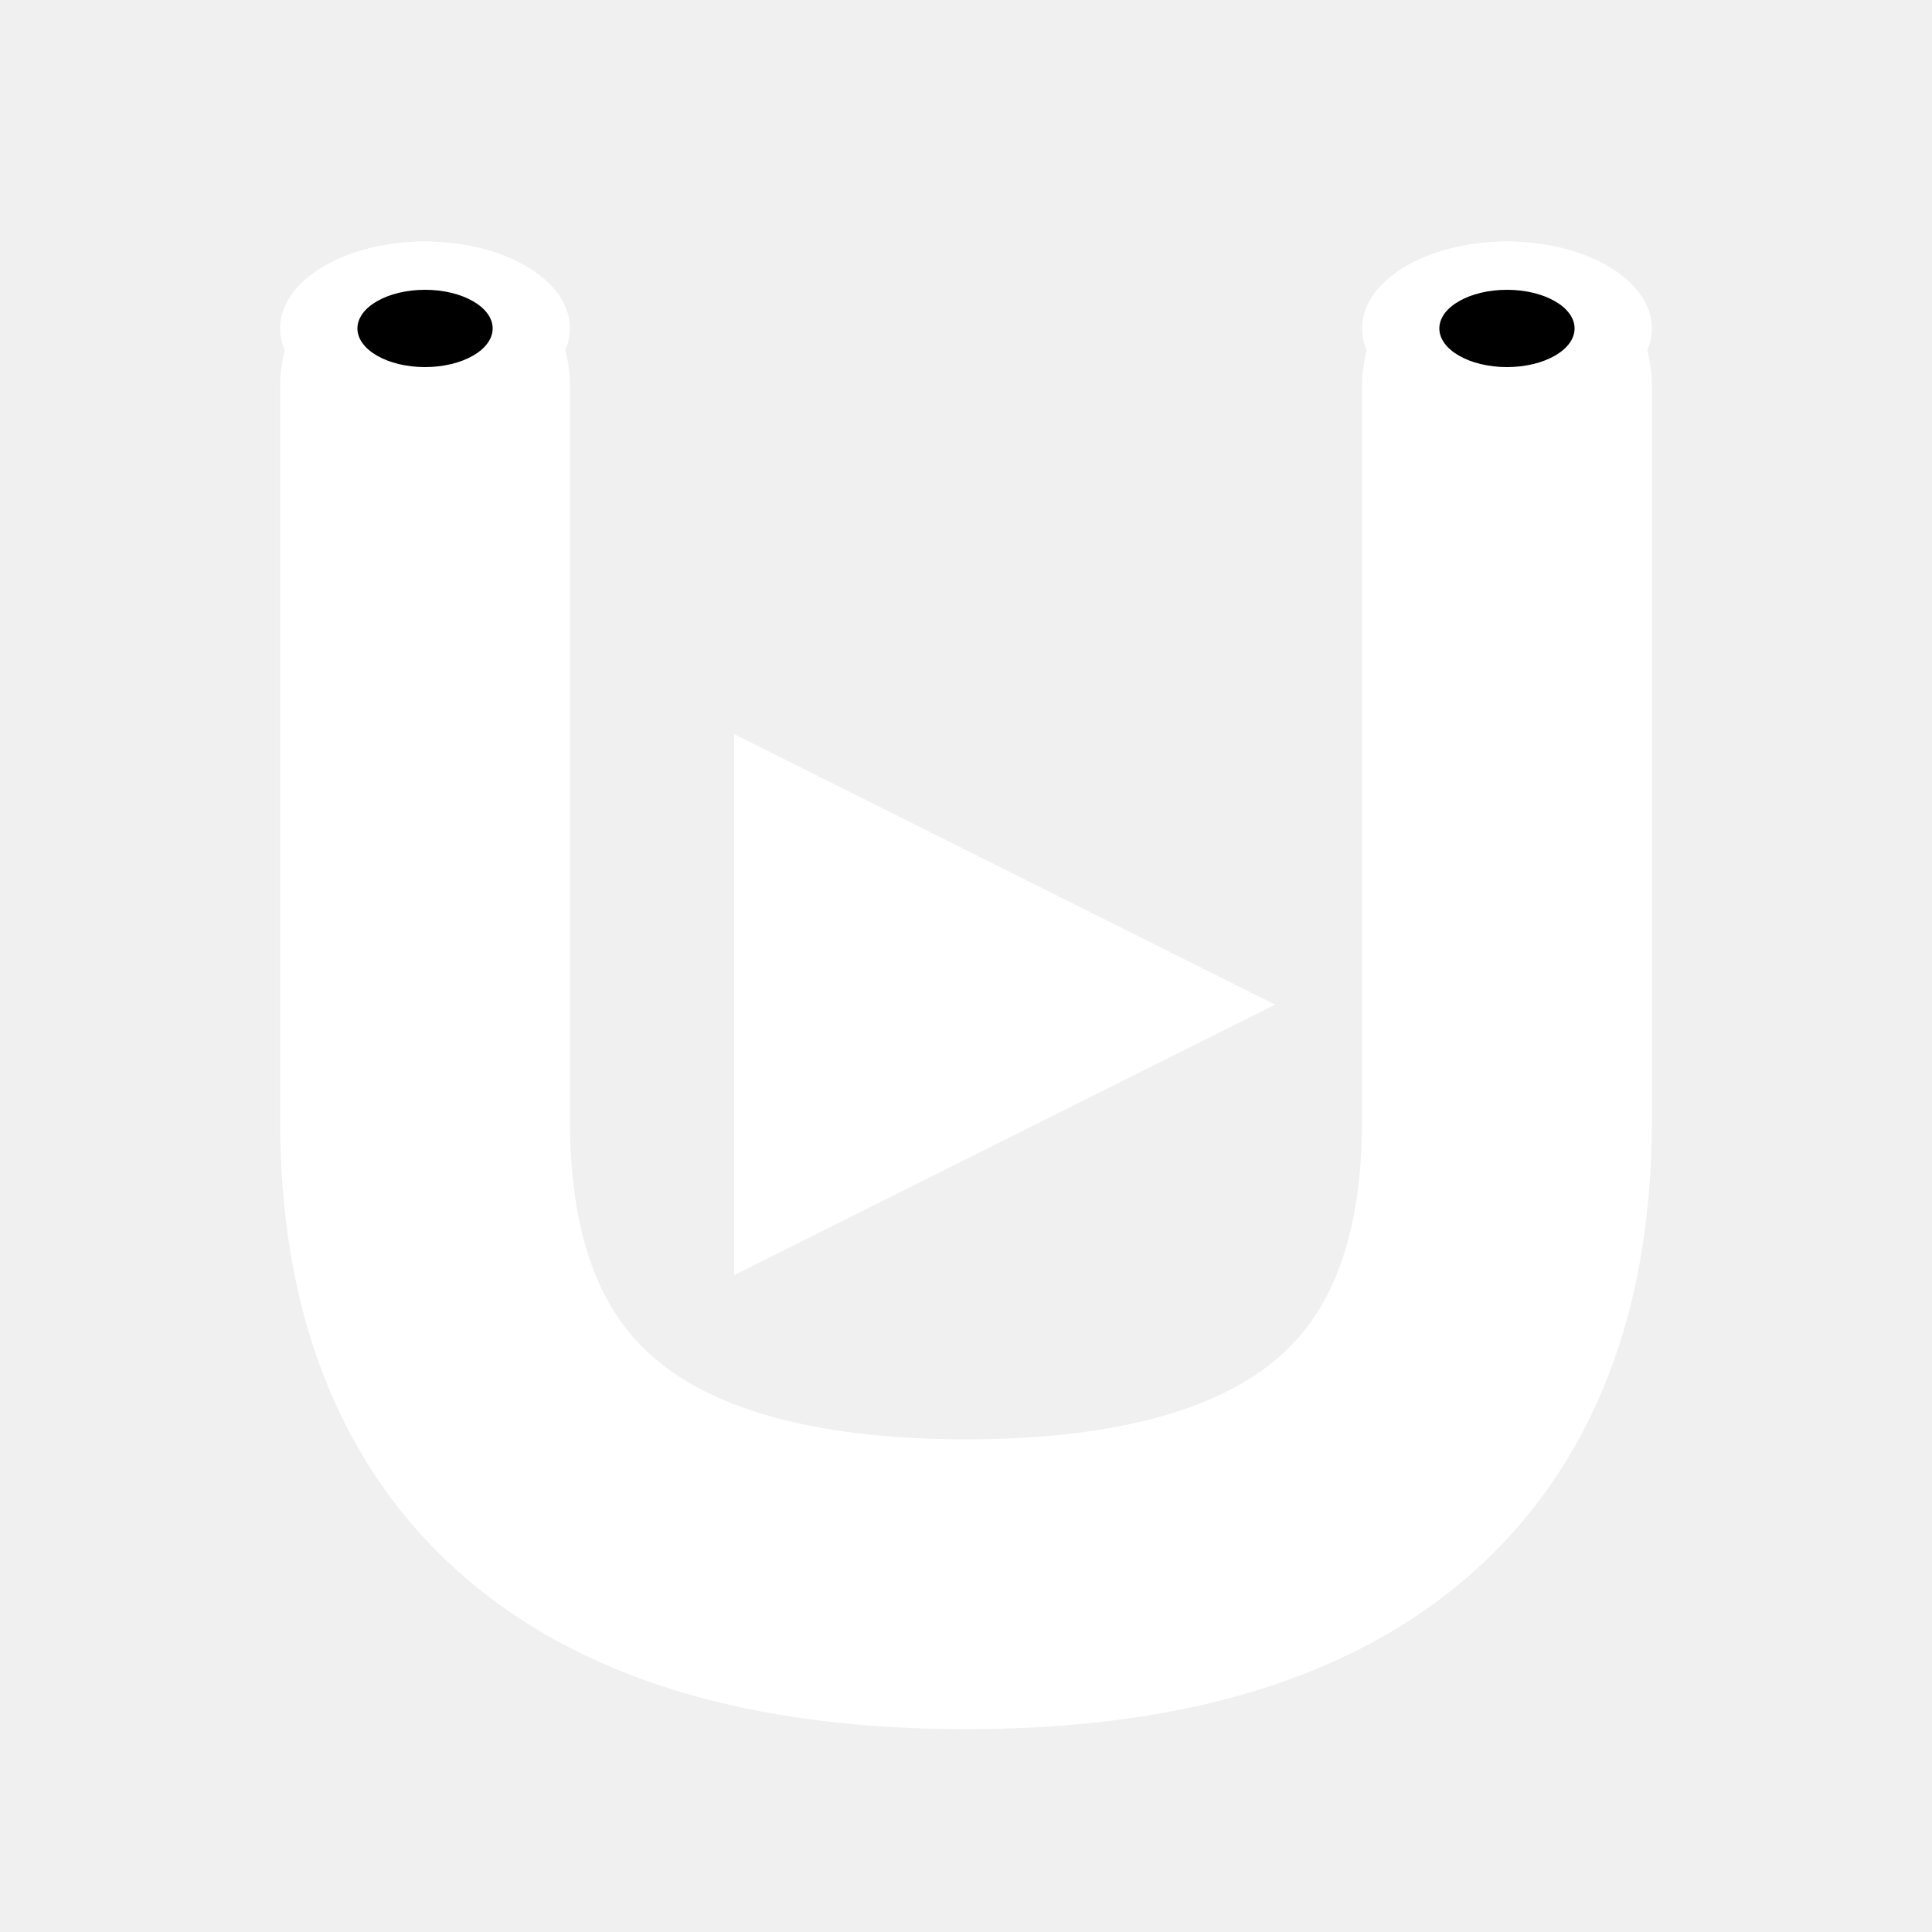
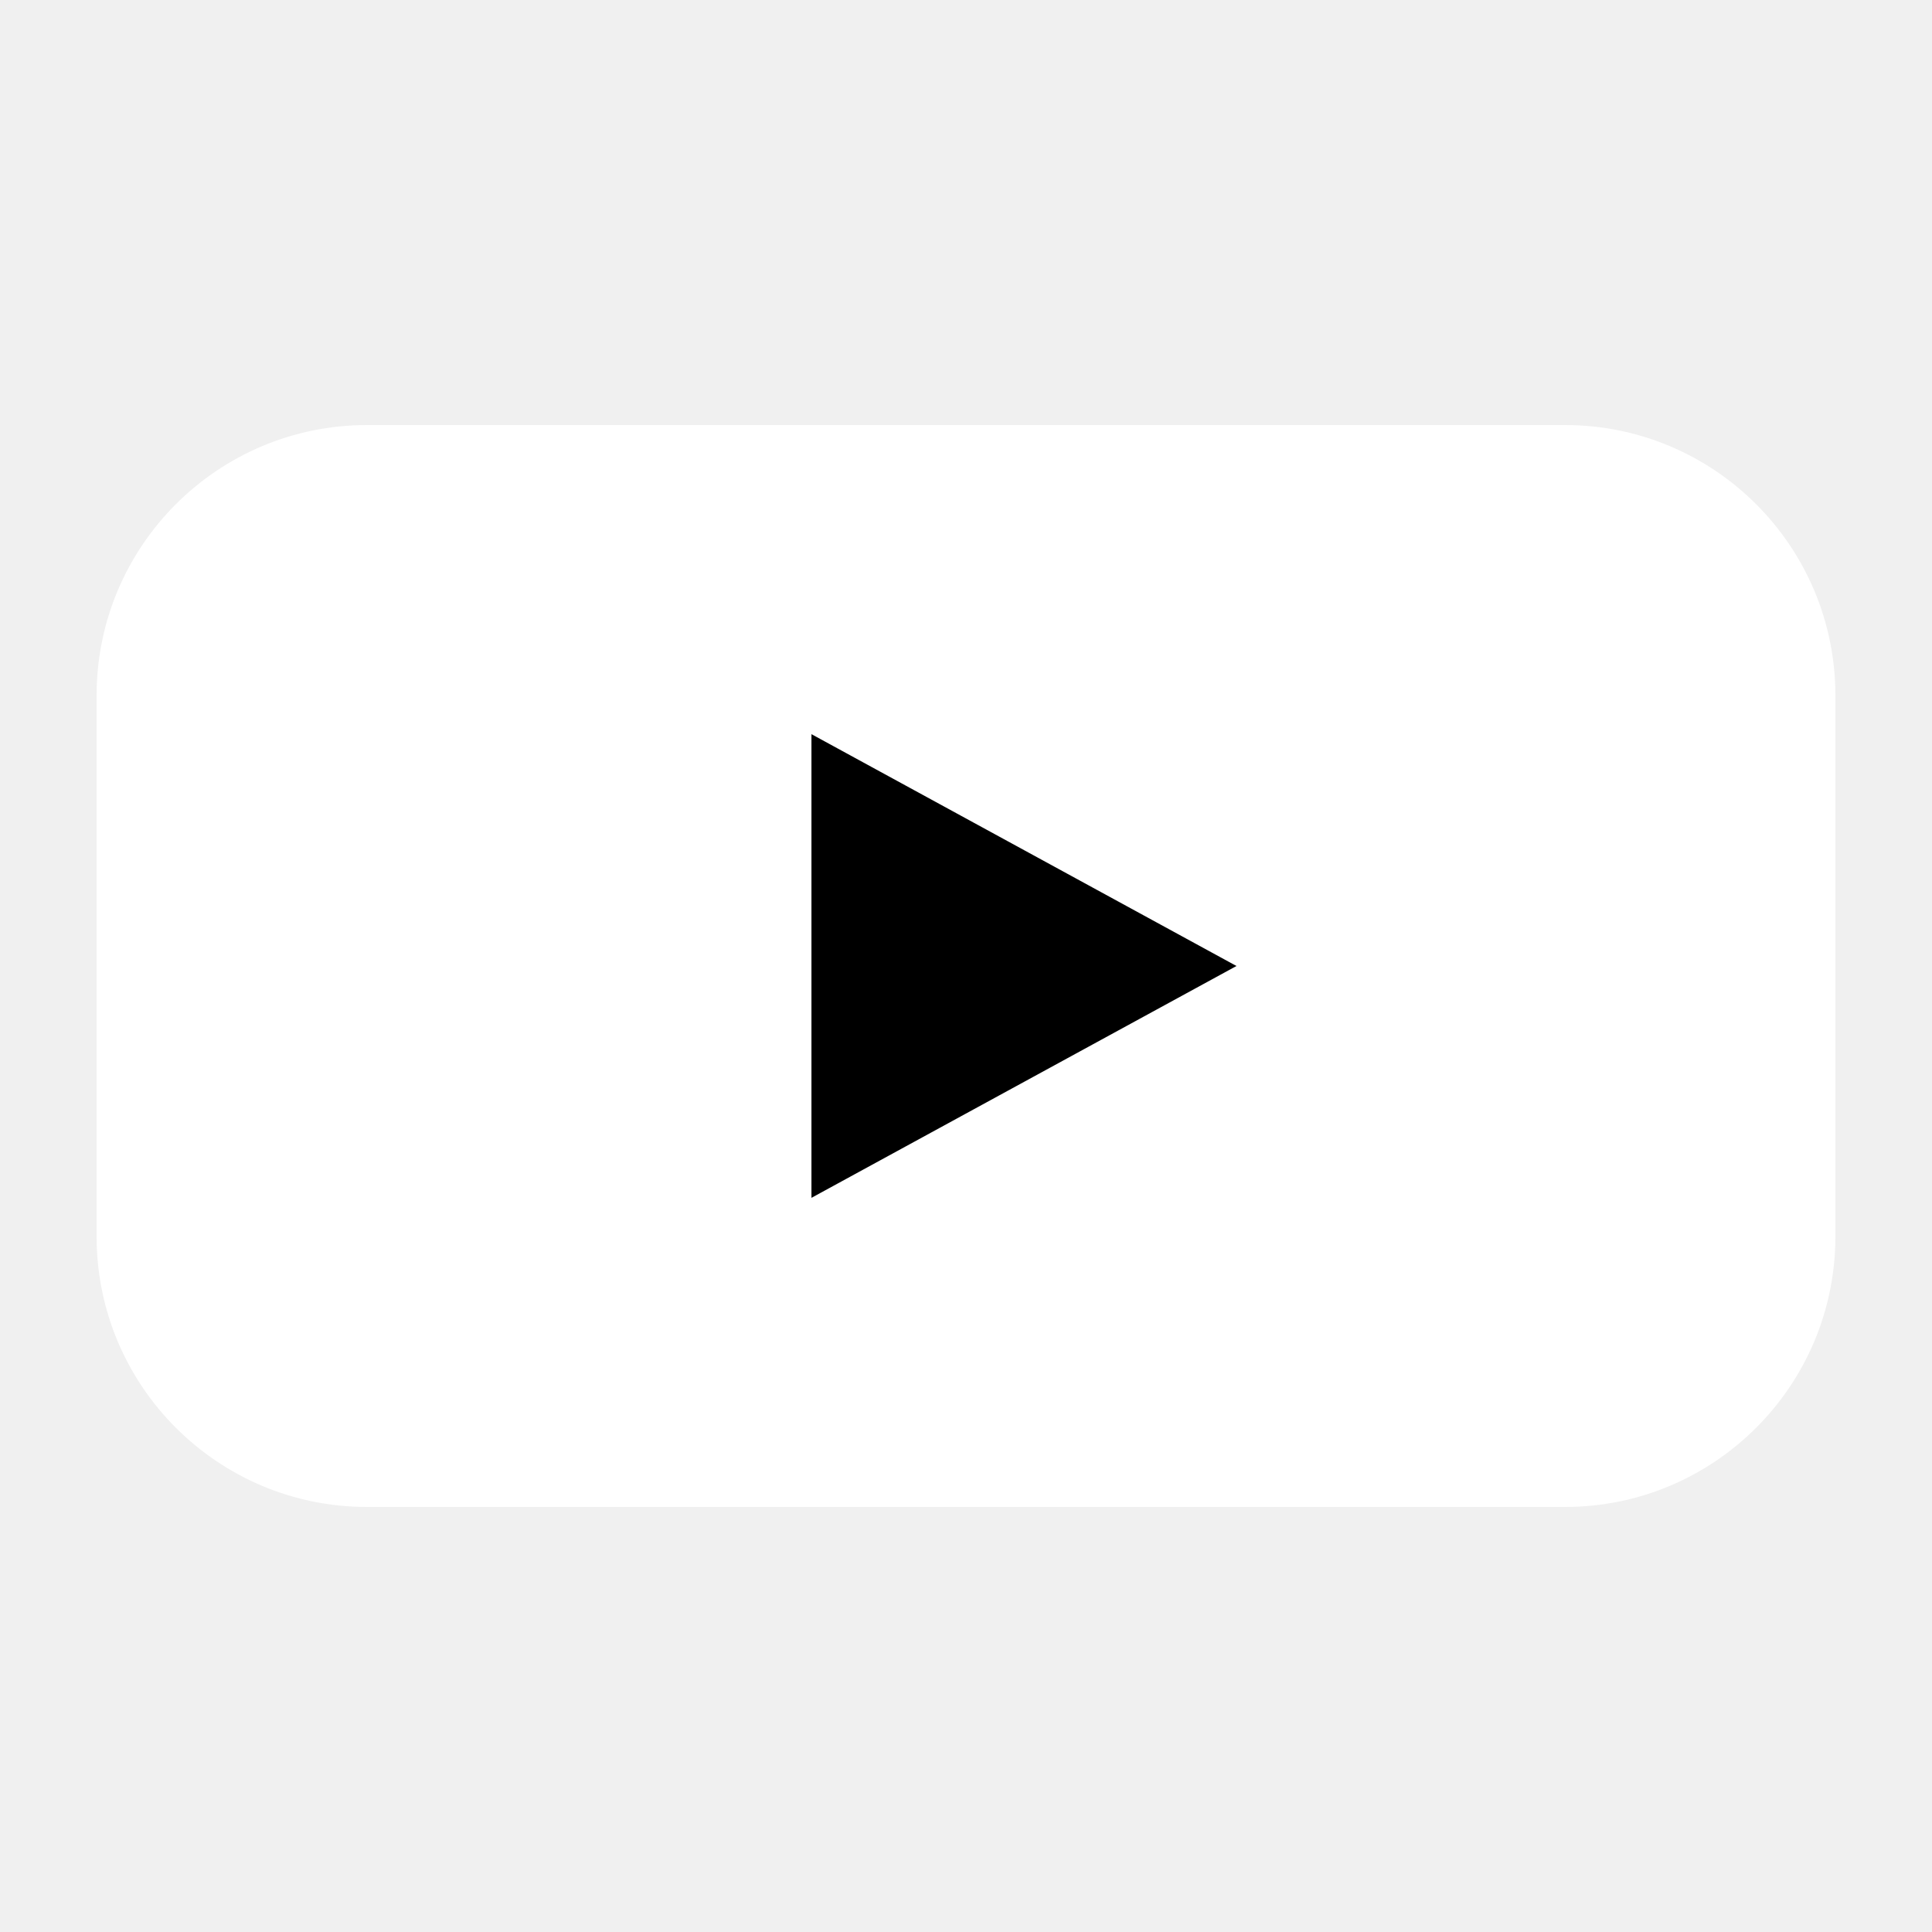
<svg xmlns="http://www.w3.org/2000/svg" viewBox="0 0 100 100" width="100" height="100">
-   <path d="M 22 20 L 22 58 Q 22 82 50 82 Q 78 82 78 58 L 78 20" fill="none" stroke="#ffffff" stroke-width="15" stroke-linecap="round" stroke-linejoin="round" />
-   <ellipse cx="22" cy="17" rx="7.5" ry="4.5" fill="#ffffff" />
-   <ellipse cx="22" cy="17" rx="3.5" ry="2" fill="#000000" />
-   <ellipse cx="78" cy="17" rx="7.5" ry="4.5" fill="#ffffff" />
-   <ellipse cx="78" cy="17" rx="3.5" ry="2" fill="#000000" />
-   <polygon points="38,38 38,66 66,52" fill="#ffffff" />
+   <rect x="5" y="22" width="90" height="56" rx="14" ry="14" fill="#ffffff" />
+   <polygon points="42,38 42,62 64,50" fill="#000000" />
</svg>
